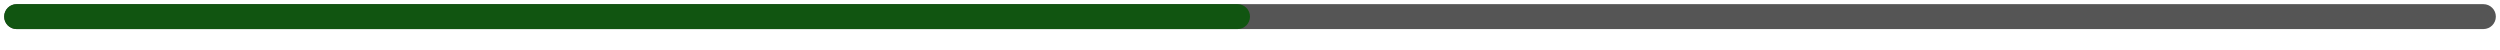
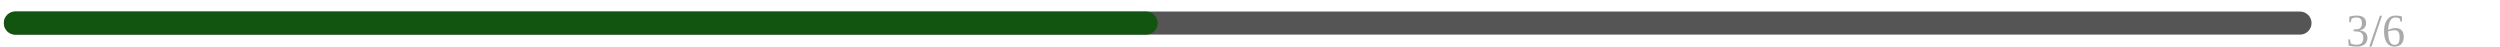
- <svg xmlns="http://www.w3.org/2000/svg" width="602" height="12">
-   <rect width="600" height="6" x="1" y="1" rx="3" ry="3" fill="#555" />
-   <rect width="300" height="6" x="1" y="1" rx="3" ry="3" fill="#151" />
+ <svg xmlns="http://www.w3.org/2000/svg" width="650" height="12">
+   <rect width="600" height="6" x="1" y="3" rx="3" ry="3" fill="#555" />
+   <text x="610" y="12" textLength="30" fill="#AAA" lengthAdjust="">3/6</text>
+   <rect width="300" height="6" x="1" y="3" rx="3" ry="3" fill="#151" />
</svg>
